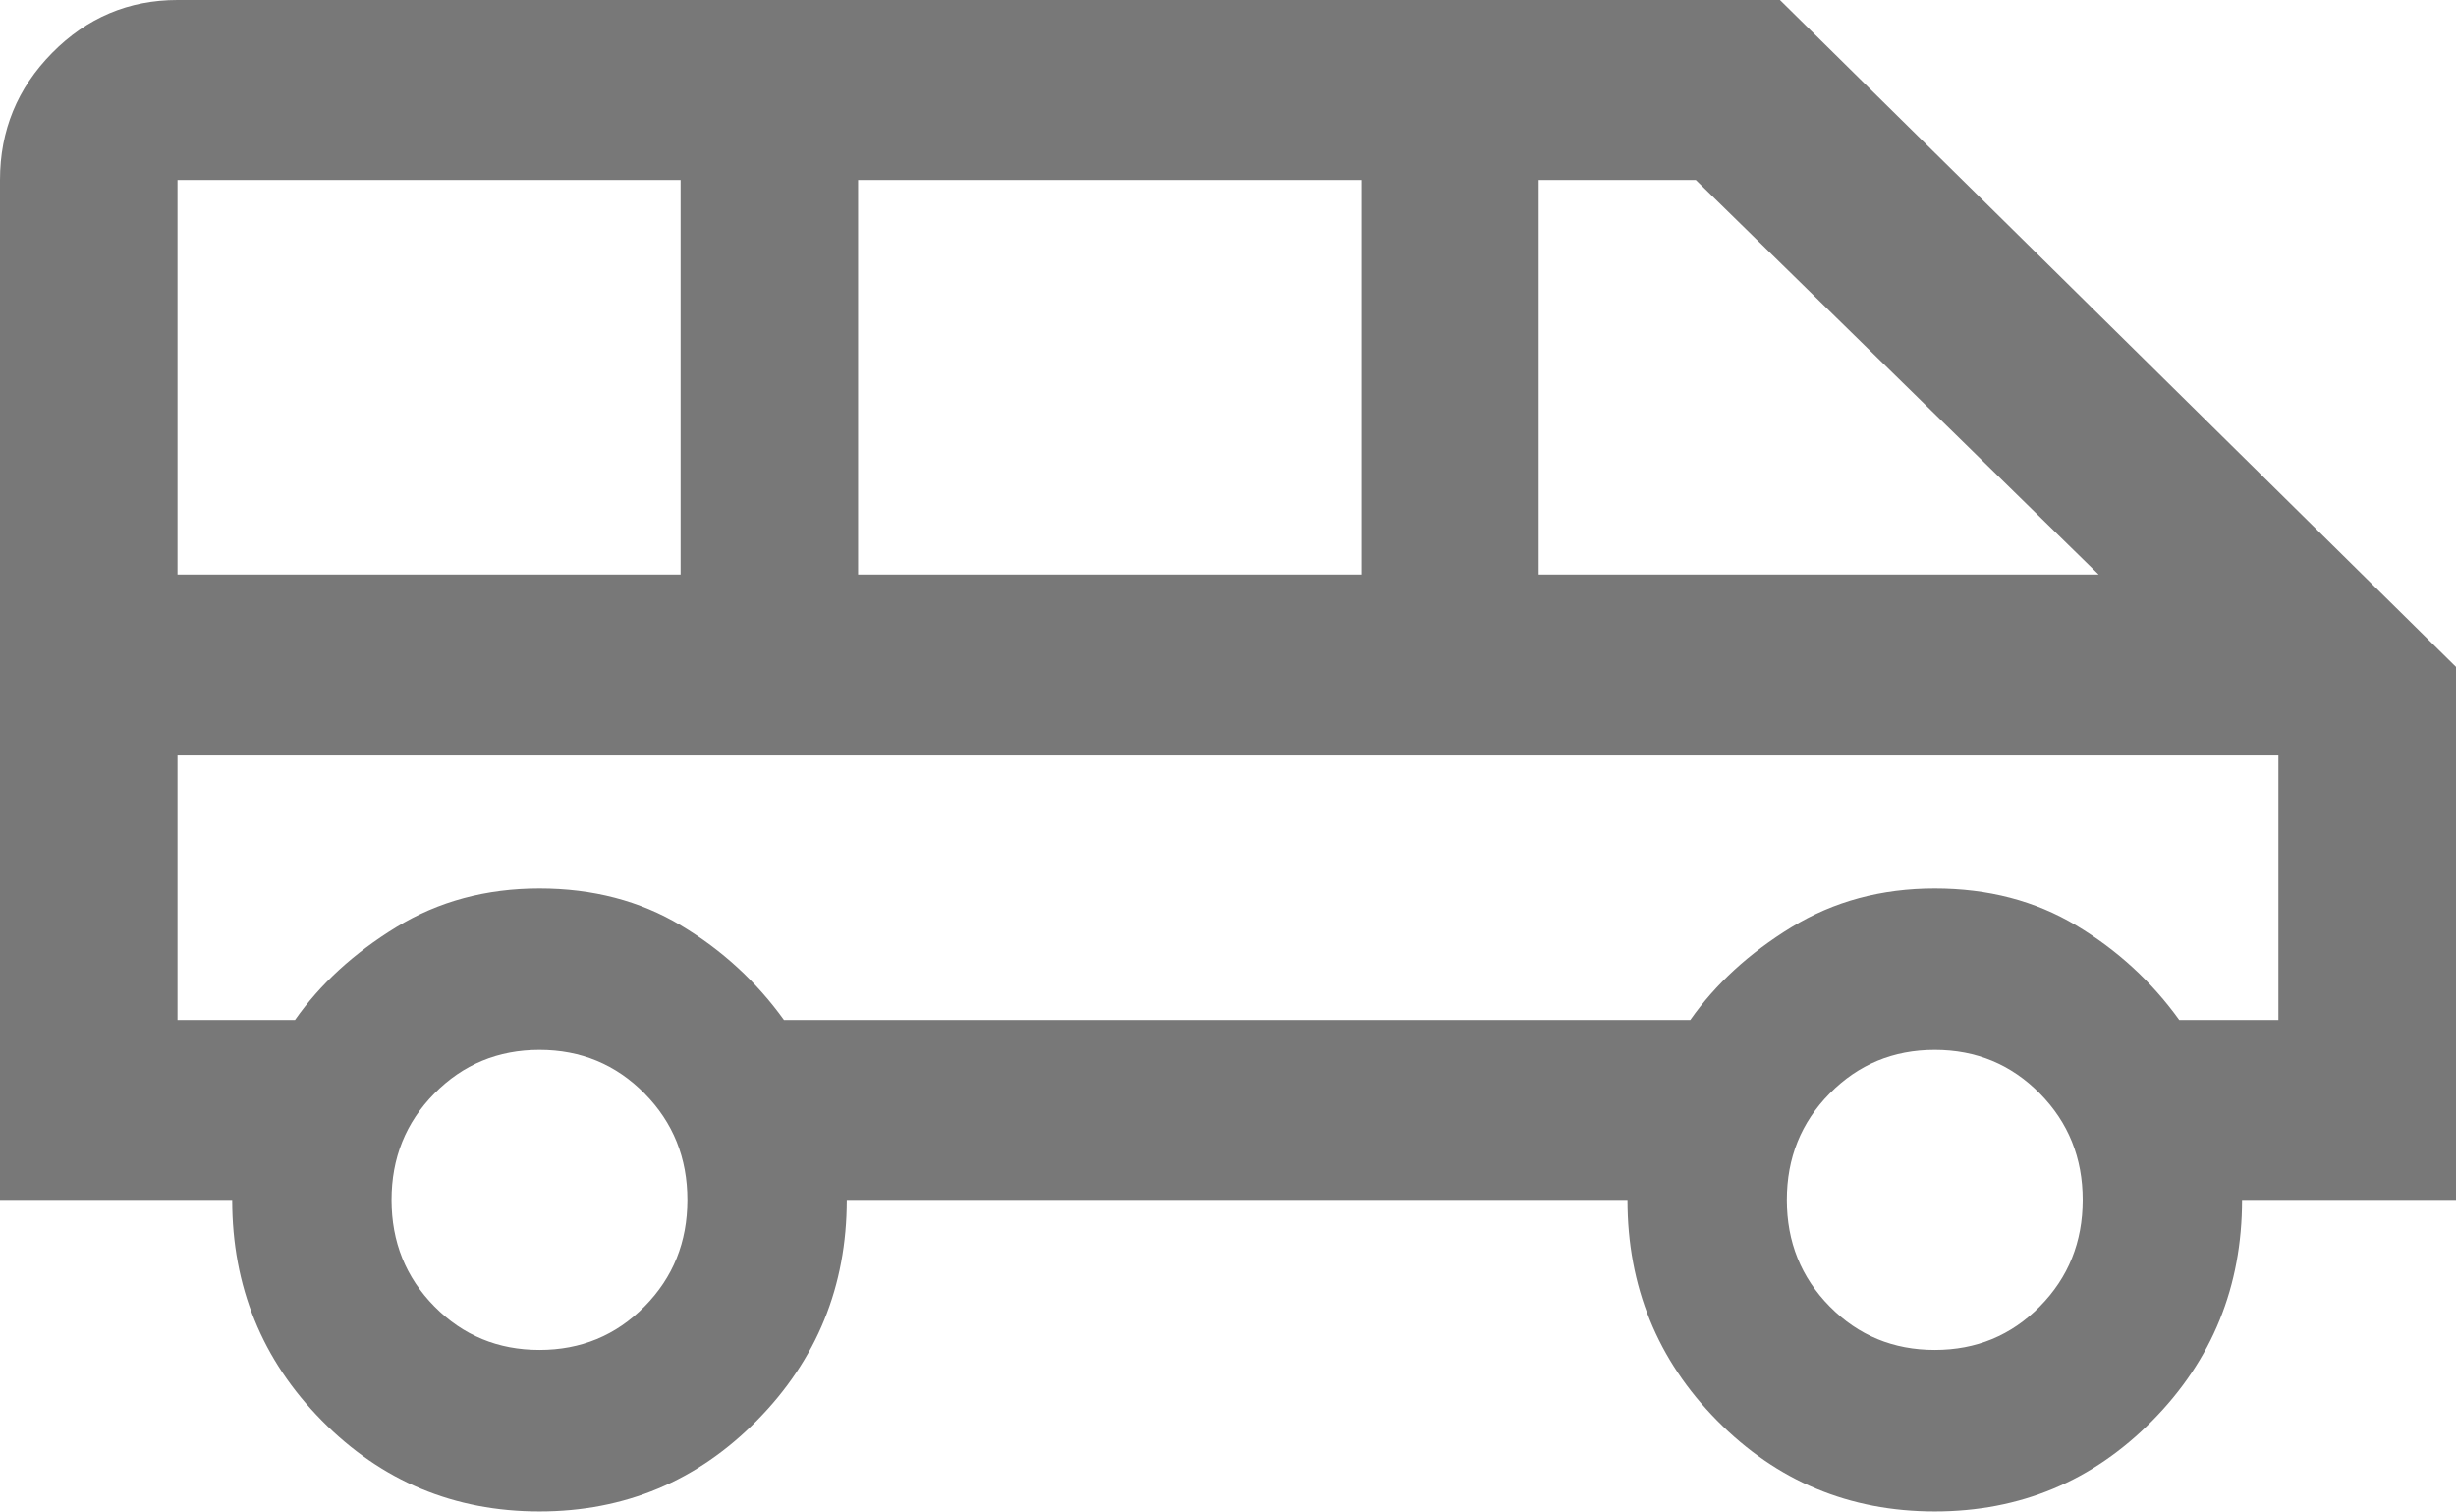
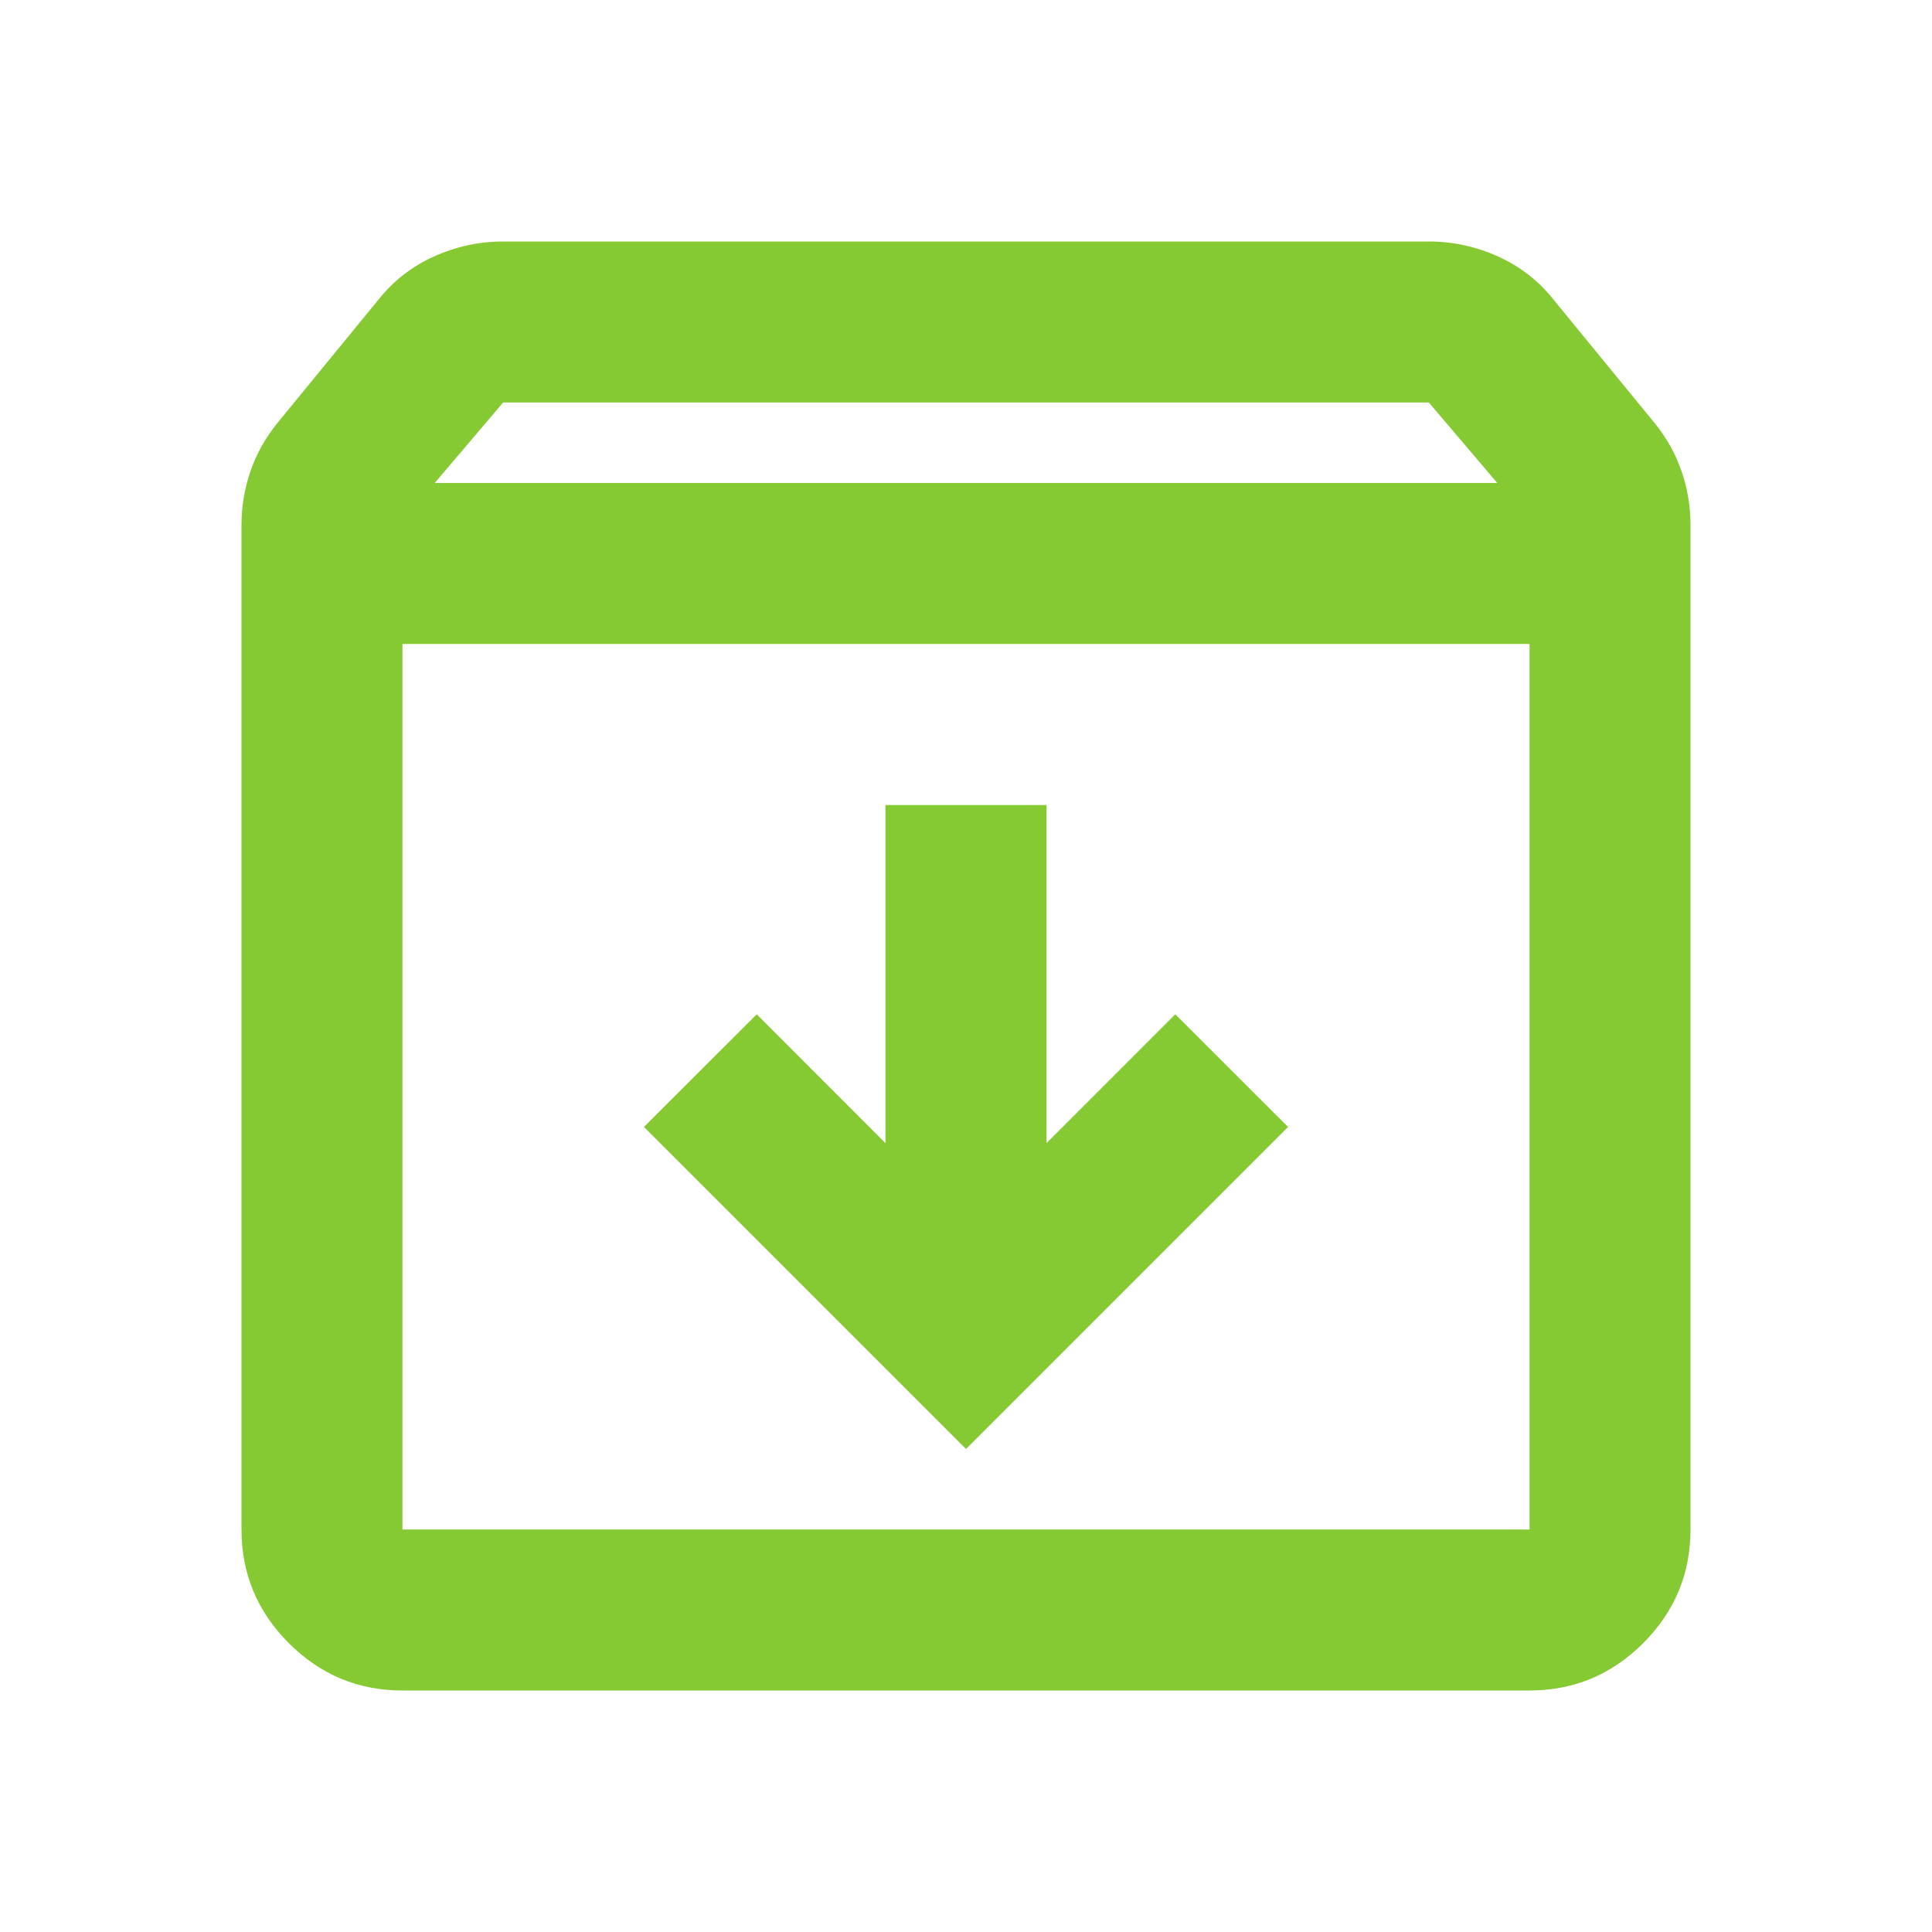
- <svg xmlns="http://www.w3.org/2000/svg" width="26" height="16" viewBox="0 0 26 16" fill="none">
-   <path d="M5.711 16C4.807 16 4.039 15.679 3.407 15.038C2.774 14.397 2.458 13.618 2.458 12.702H0V1.905C0 1.381 0.184 0.933 0.552 0.56C0.92 0.187 1.363 0 1.879 0H18.843L26 7.06V12.702H23.735C23.735 13.618 23.419 14.397 22.786 15.038C22.154 15.679 21.386 16 20.482 16C19.578 16 18.81 15.679 18.178 15.038C17.545 14.397 17.229 13.618 17.229 12.702H8.964C8.964 13.614 8.648 14.392 8.015 15.035C7.383 15.678 6.614 16 5.711 16ZM16.289 6.082H22.217L17.952 1.905H16.289V6.082ZM9.084 6.082H14.41V1.905H9.084V6.082ZM1.879 6.082H7.205V1.905H1.879V6.082ZM5.711 14.29C6.149 14.29 6.52 14.137 6.823 13.83C7.126 13.523 7.277 13.147 7.277 12.702C7.277 12.258 7.126 11.882 6.823 11.575C6.52 11.268 6.149 11.114 5.711 11.114C5.272 11.114 4.902 11.268 4.599 11.575C4.296 11.882 4.145 12.258 4.145 12.702C4.145 13.147 4.296 13.523 4.599 13.83C4.902 14.137 5.272 14.29 5.711 14.29ZM20.482 14.29C20.921 14.29 21.291 14.137 21.594 13.83C21.897 13.523 22.048 13.147 22.048 12.702C22.048 12.258 21.897 11.882 21.594 11.575C21.291 11.268 20.921 11.114 20.482 11.114C20.043 11.114 19.673 11.268 19.37 11.575C19.067 11.882 18.916 12.258 18.916 12.702C18.916 13.147 19.067 13.523 19.37 13.83C19.673 14.137 20.043 14.29 20.482 14.29ZM1.879 10.797H3.123C3.39 10.416 3.747 10.089 4.194 9.815C4.641 9.541 5.147 9.405 5.711 9.405C6.275 9.405 6.774 9.535 7.21 9.797C7.645 10.058 8.008 10.392 8.299 10.797H17.894C18.161 10.416 18.518 10.089 18.965 9.815C19.413 9.541 19.918 9.405 20.482 9.405C21.046 9.405 21.545 9.535 21.981 9.797C22.416 10.058 22.779 10.392 23.07 10.797H24.12V7.988H1.879V10.797Z" fill="#787878" />
+ <svg xmlns="http://www.w3.org/2000/svg" width="16" height="16" viewBox="0 0 16 16" fill="none">
+   <mask id="mask0_268_1100" style="mask-type:alpha" maskUnits="userSpaceOnUse" x="0" y="0" width="16" height="16">
+     <rect width="16" height="16" fill="#D9D9D9" />
+   </mask>
+   <g mask="url(#mask0_268_1100)">
+     <path d="M8 12L10.667 9.333L9.733 8.4L8.667 9.467V6.667H7.333V9.467L6.267 8.4L5.333 9.333L8 12ZM3.333 5.333V12.667H12.667V5.333H3.333ZM3.333 14C2.967 14 2.653 13.869 2.392 13.608C2.131 13.347 2 13.033 2 12.667V4.35C2 4.194 2.025 4.044 2.075 3.9C2.125 3.756 2.2 3.622 2.3 3.5L3.133 2.483C3.256 2.328 3.408 2.208 3.592 2.125C3.775 2.042 3.967 2 4.167 2H11.833C12.033 2 12.225 2.042 12.408 2.125C12.592 2.208 12.744 2.328 12.867 2.483L13.7 3.5C13.8 3.622 13.875 3.756 13.925 3.9C13.975 4.044 14 4.194 14 4.35V12.667C14 13.033 13.869 13.347 13.608 13.608C13.347 13.869 13.033 14 12.667 14H3.333ZM3.6 4H12.4L11.833 3.333H4.167L3.6 4Z" fill="#85C933" />
+   </g>
</svg>
